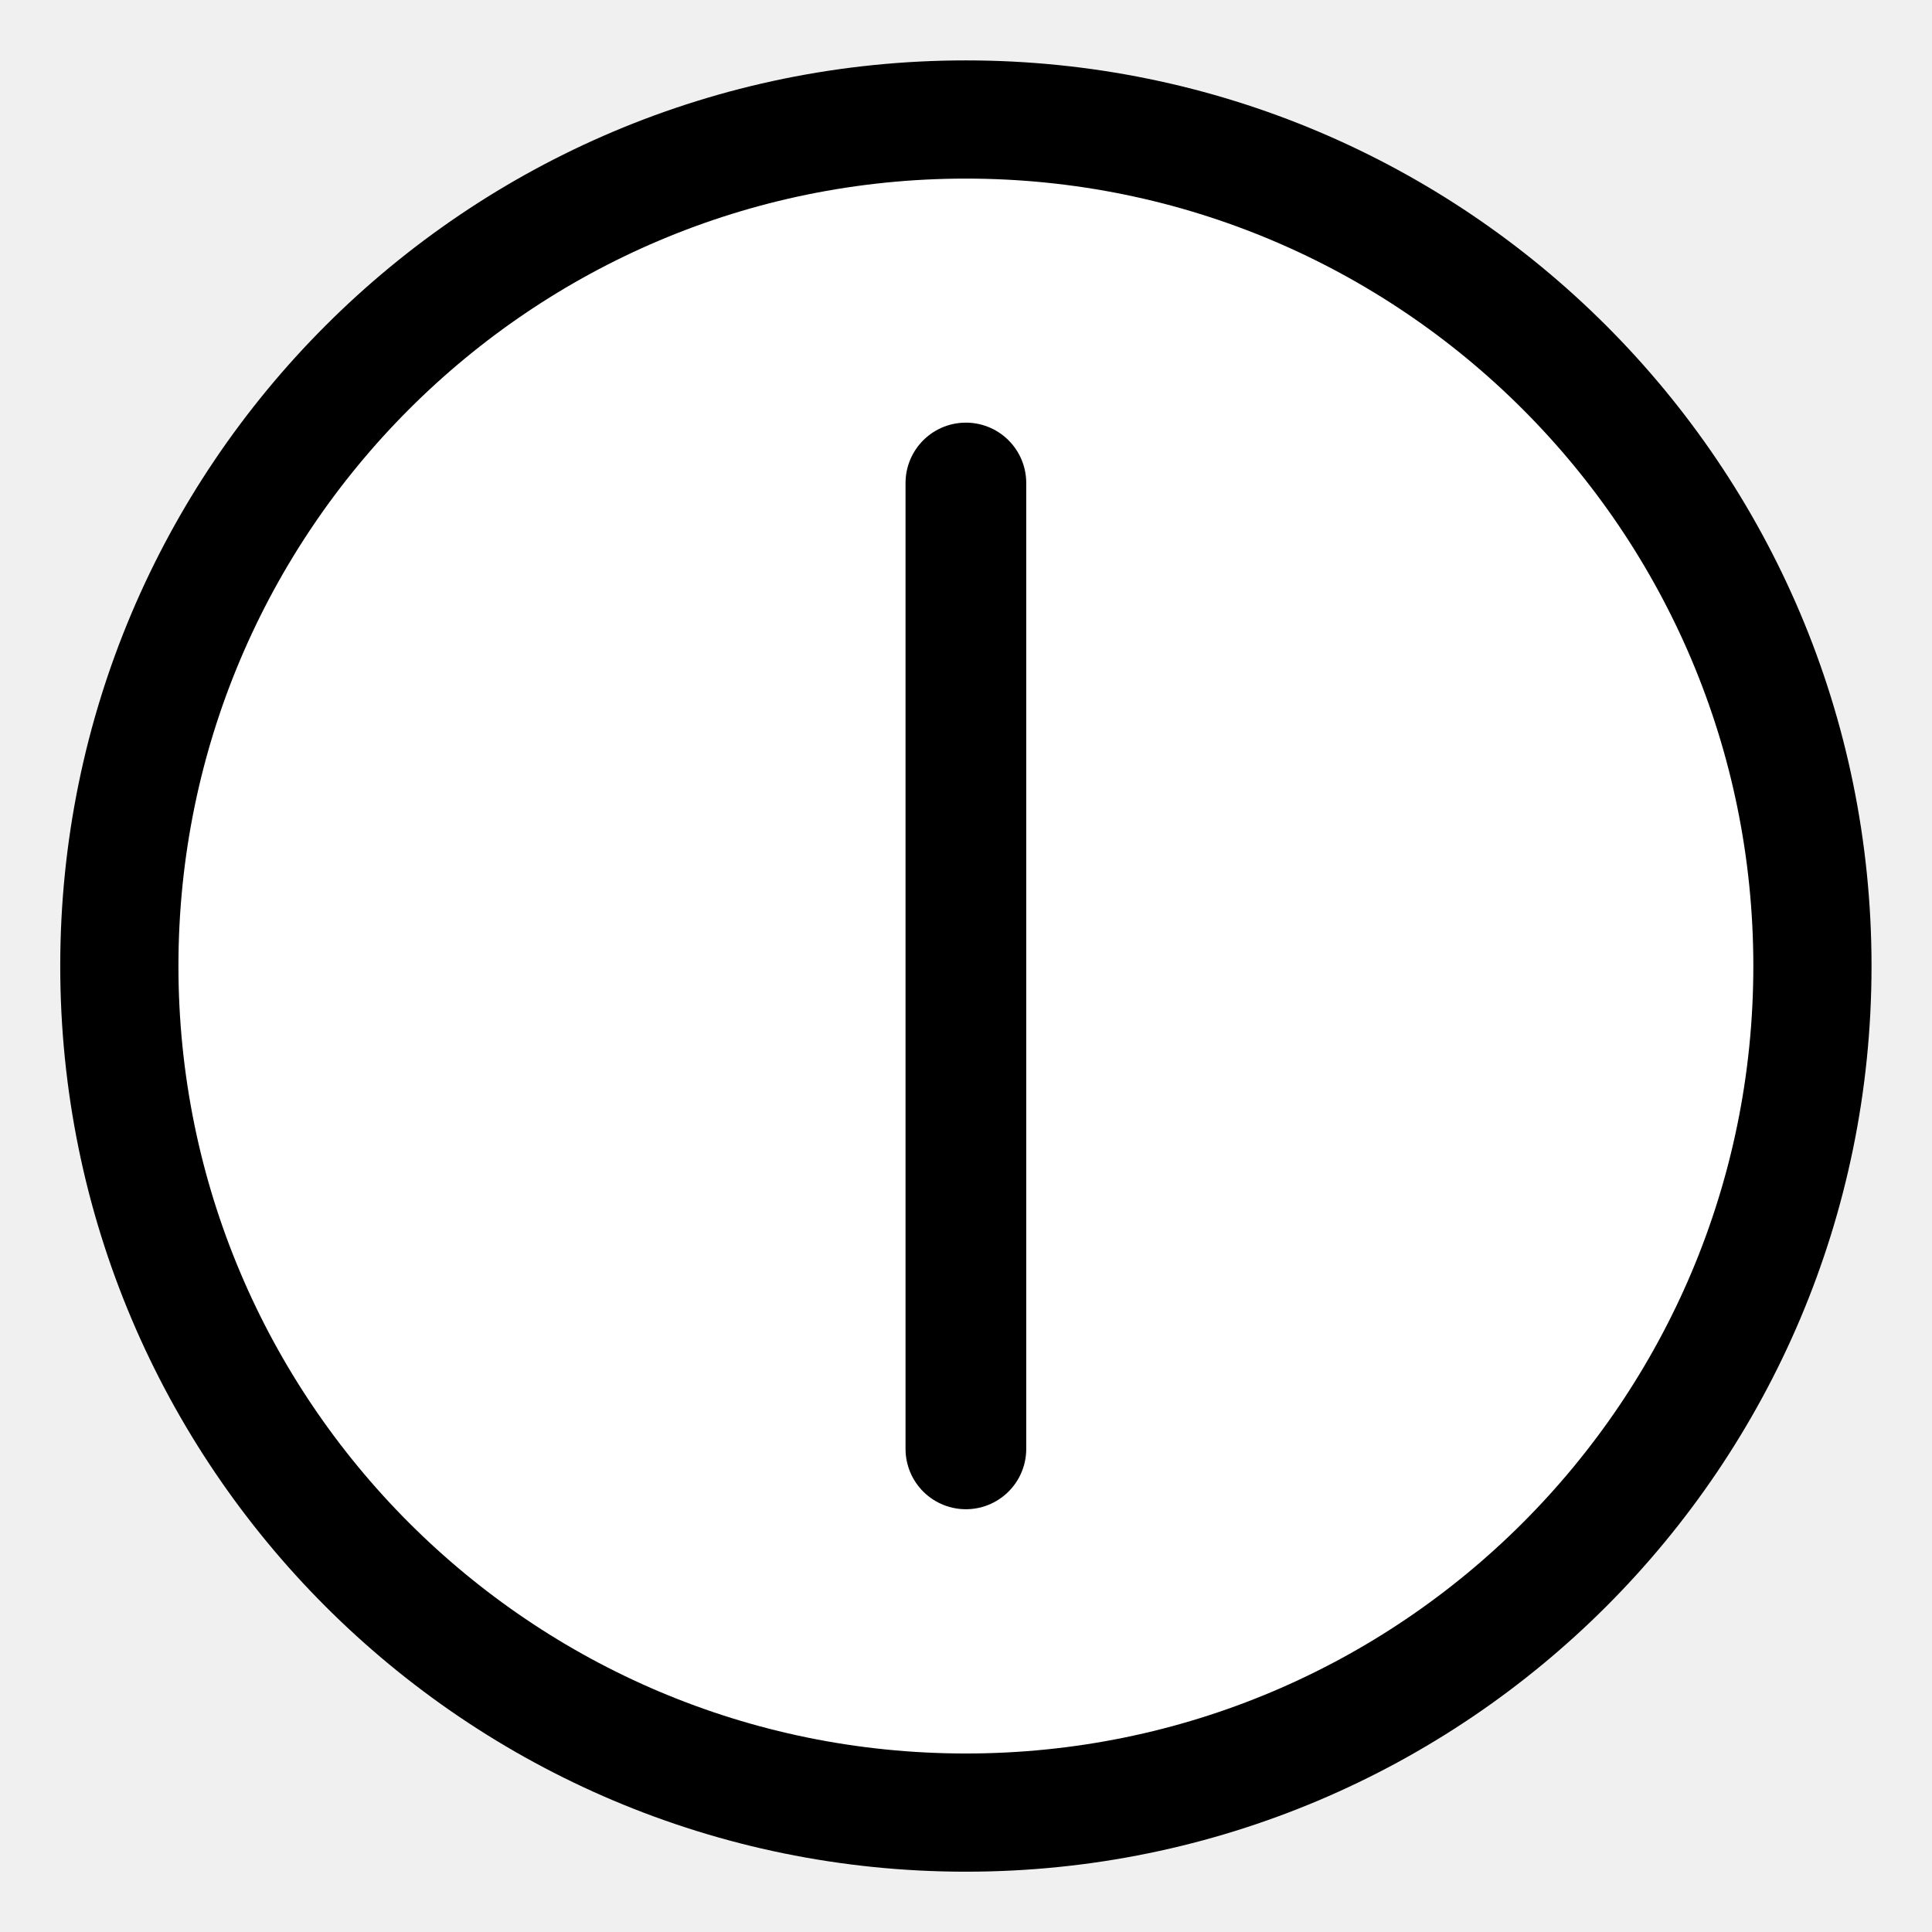
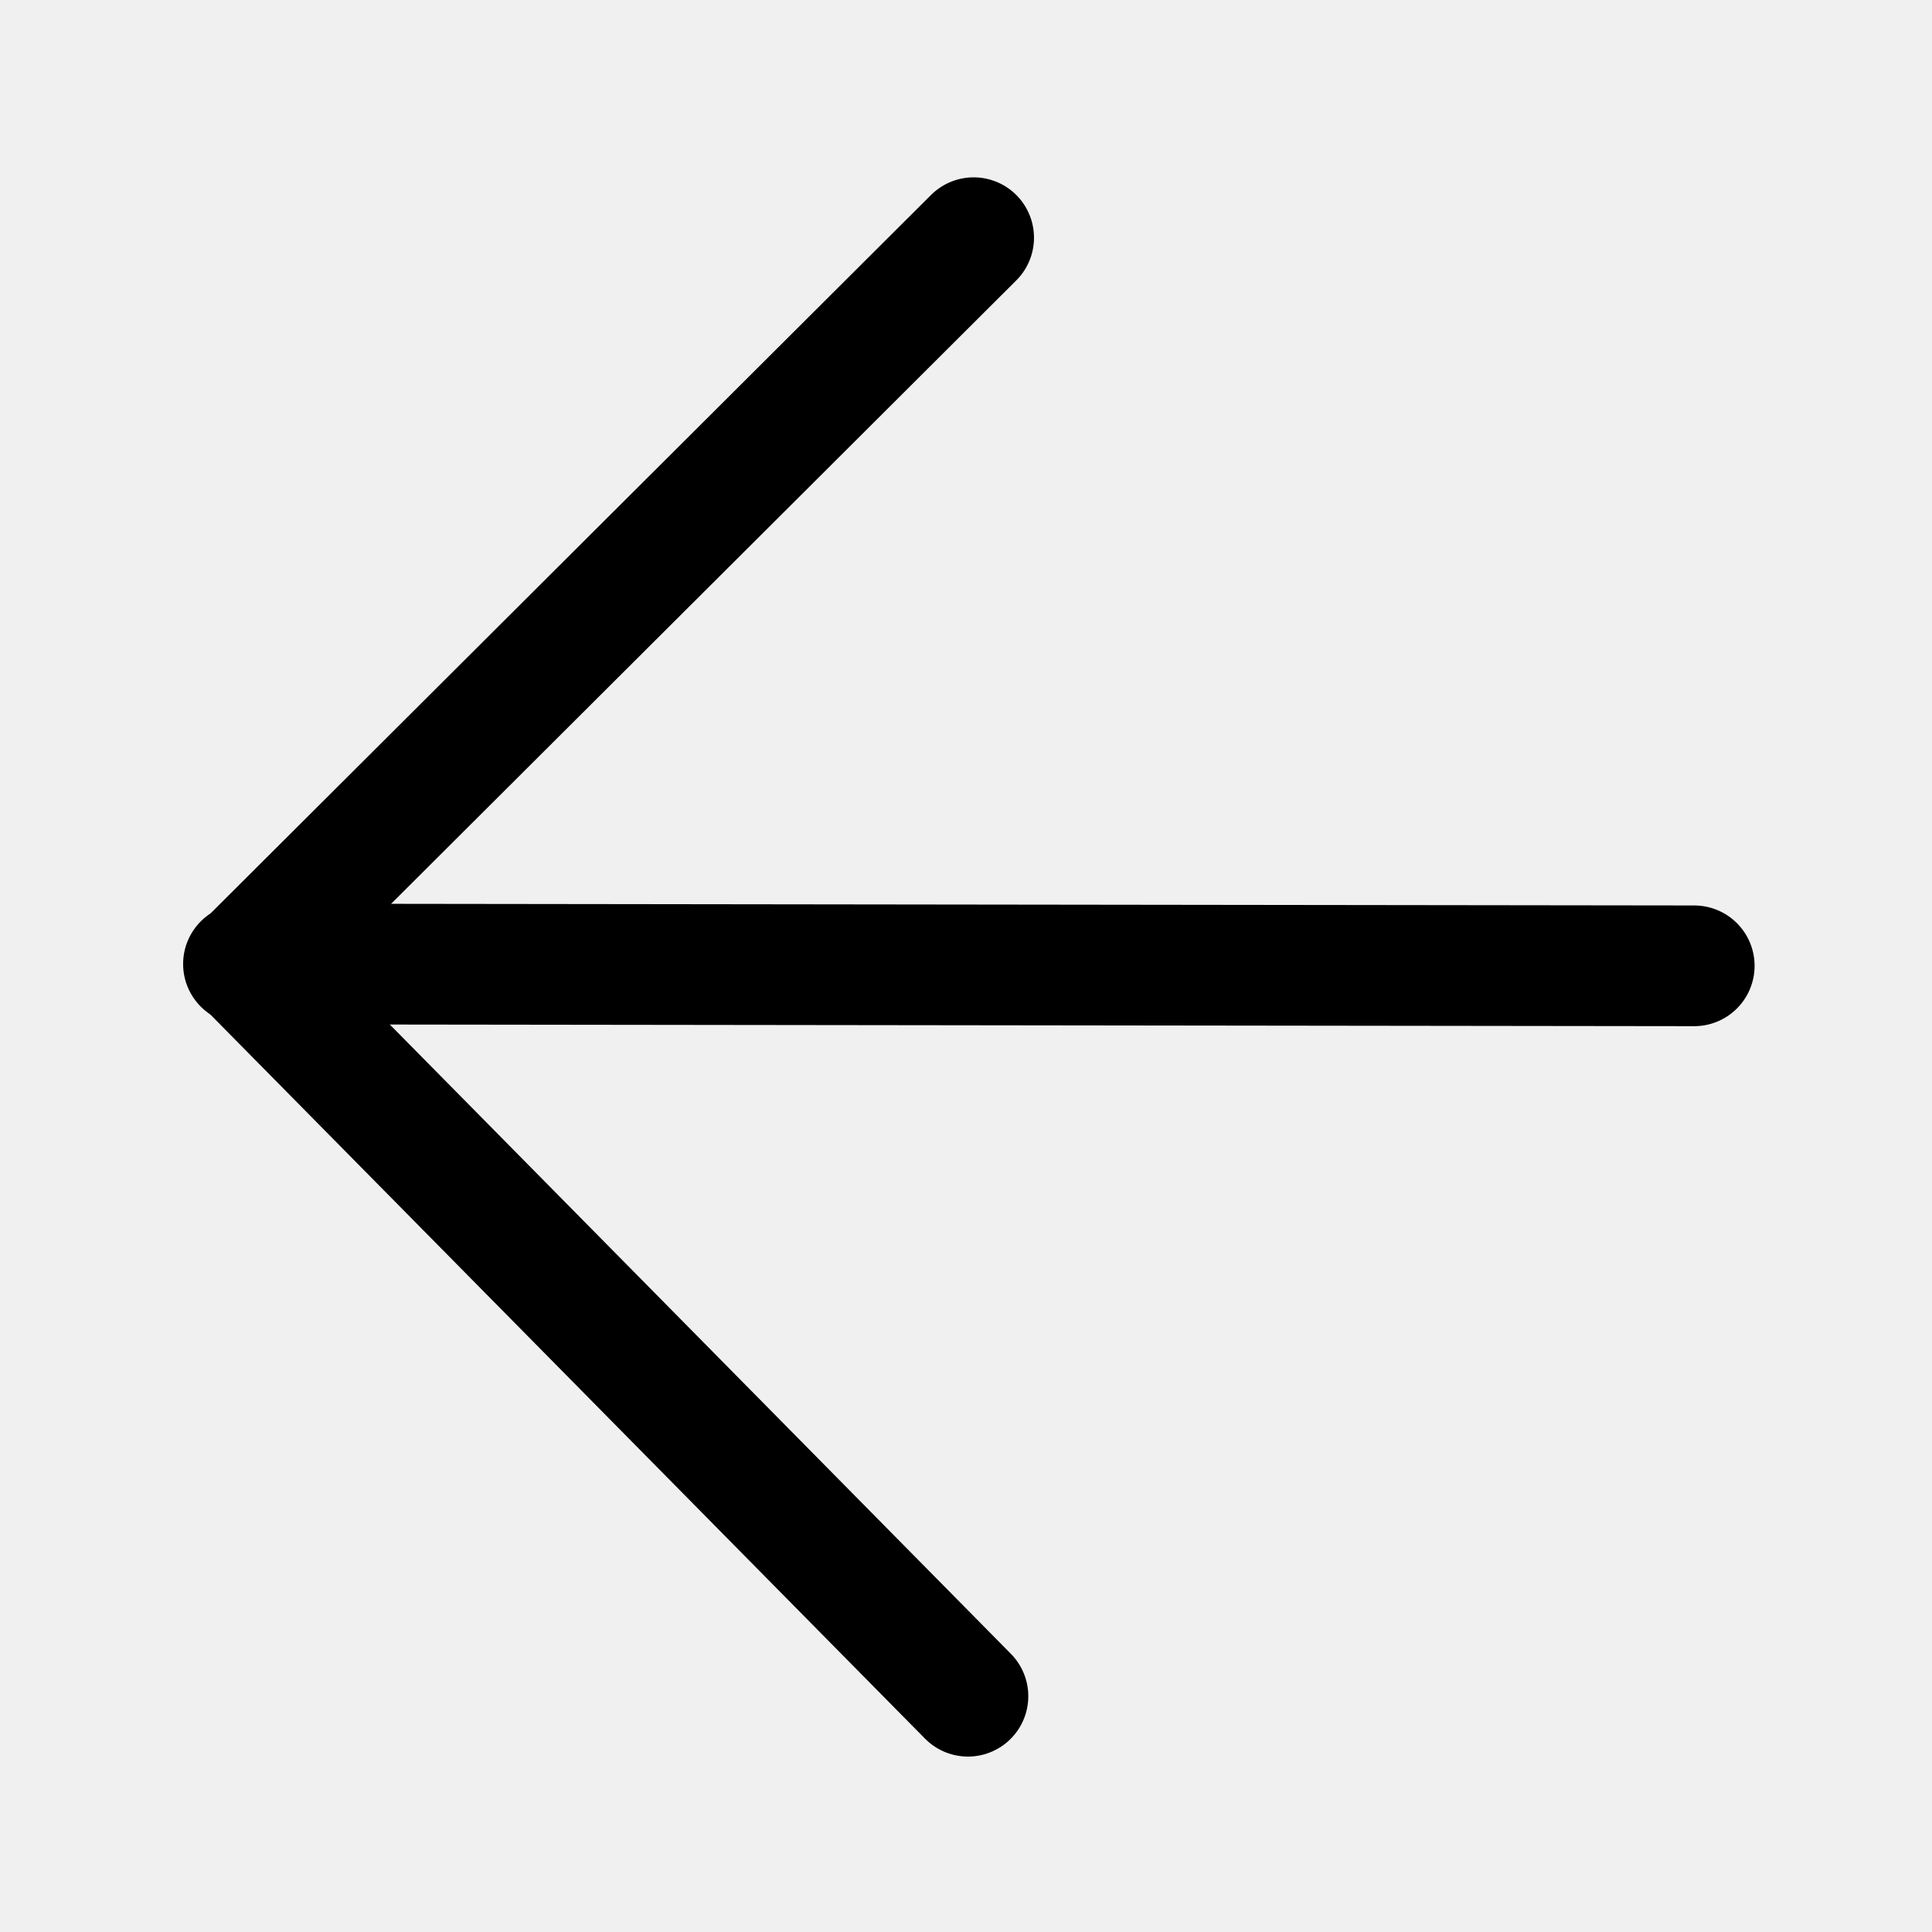
<svg xmlns="http://www.w3.org/2000/svg" id="svg8" version="1.1" viewBox="0 0 8.467 8.467" height="32" width="32">
  <defs id="defs2" />
  <g transform="translate(0,-288.5333)" id="layer1">
-     <ellipse ry="3.71" rx="3.71" cy="292.767" cx="4.233" id="path835" style="fill:#ffffff;stroke:#000000;stroke-width:0.518;stroke-linecap:round;stroke-linejoin:round;stroke-miterlimit:4;stroke-dasharray:none;stroke-opacity:1" />
-     <path id="path837" d="m 4.233,290.65 v 4.233 0" style="fill:none;stroke:#000000;stroke-width:0.529;stroke-linecap:round;stroke-linejoin:miter;stroke-opacity:1;stroke-miterlimit:4;stroke-dasharray:none" />
+     <path style="fill:none;stroke:#000000;stroke-width:0.529;stroke-linecap:round;stroke-linejoin:round;stroke-opacity:1;stroke-dasharray:none" d="m 1.067,292.758 6.358,0.008" id="path931" />
+     <path style="fill:none;stroke:#000000;stroke-width:0.529;stroke-linecap:round;stroke-linejoin:round;stroke-opacity:1;stroke-dasharray:none" d="m 4.267,289.575 -3.192,3.183 3.167,3.209" id="path933" />
  </g>
</svg>
